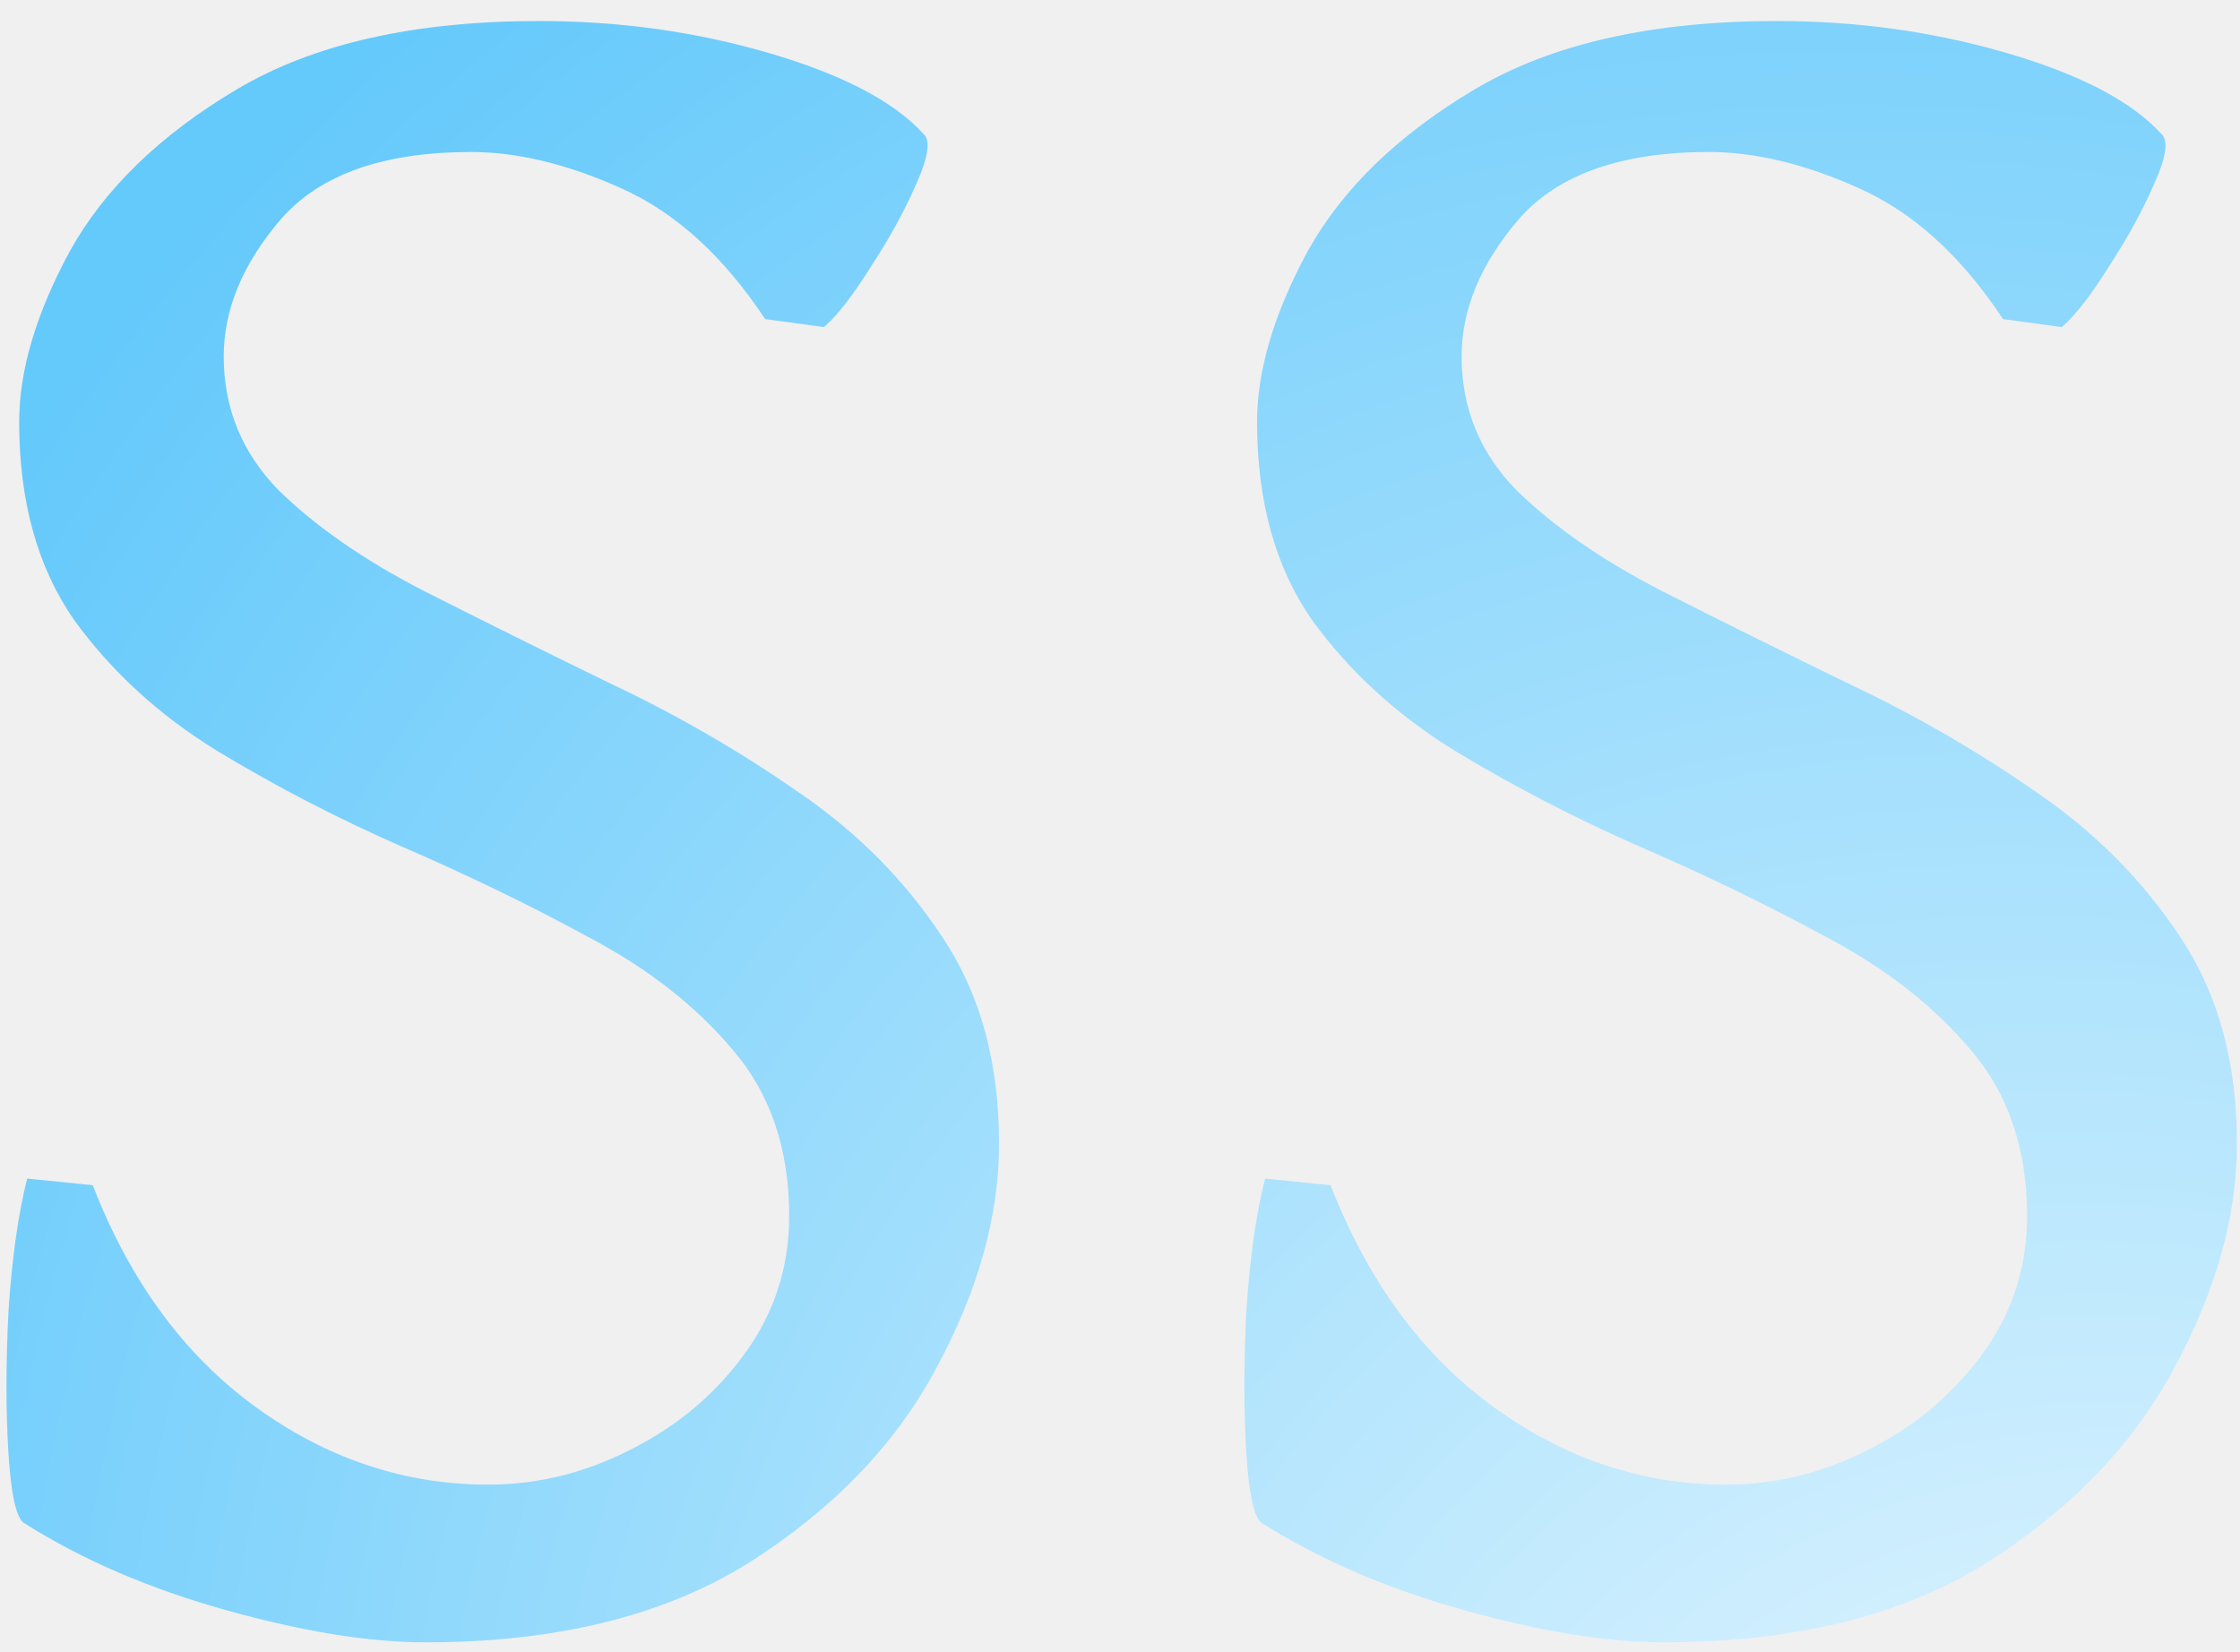
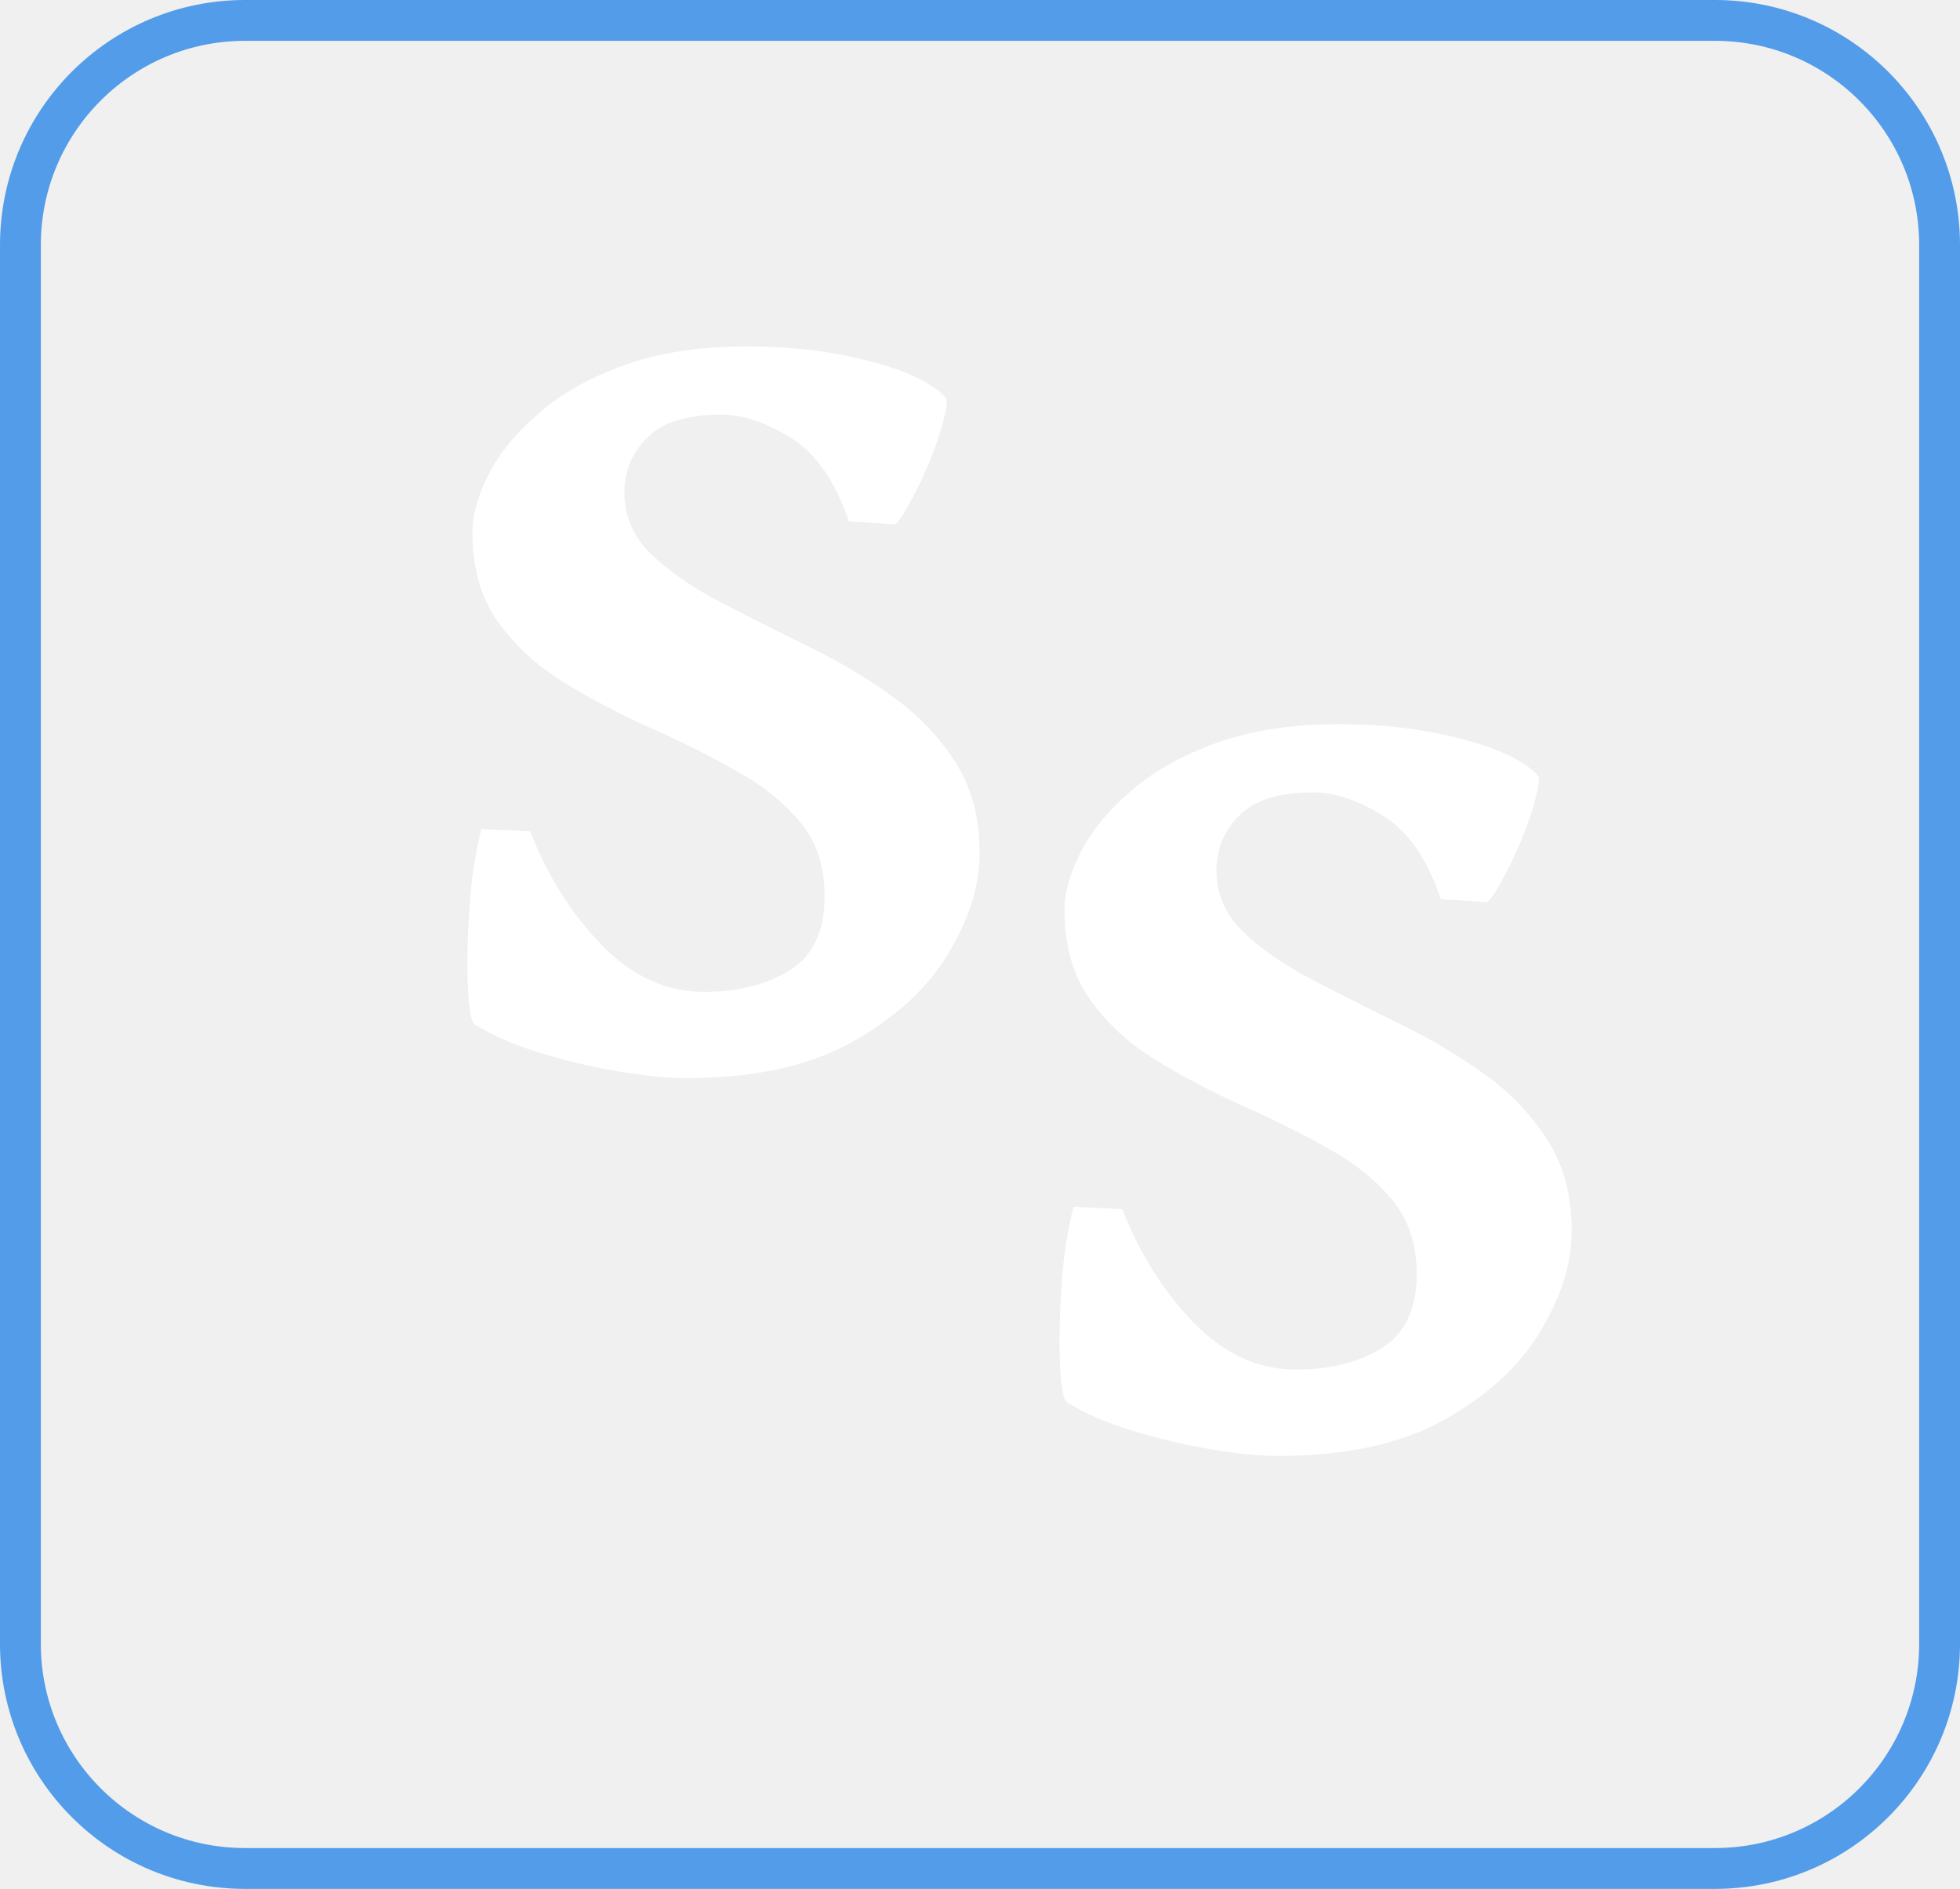
- <svg xmlns="http://www.w3.org/2000/svg" width="99" height="73" viewBox="0 0 99 73" fill="none">
-   <path d="M36.416 14.459L33.816 14.104C31.965 11.307 29.838 9.377 27.435 8.314C25.072 7.25 22.866 6.719 20.818 6.719C16.958 6.719 14.161 7.703 12.428 9.673C10.735 11.642 9.888 13.671 9.888 15.758C9.888 18.043 10.695 20.012 12.31 21.666C13.964 23.281 16.091 24.759 18.691 26.098C21.33 27.437 24.107 28.815 27.021 30.233C29.936 31.612 32.693 33.207 35.293 35.019C37.893 36.791 40.02 38.938 41.674 41.459C43.328 43.94 44.155 46.973 44.155 50.558C44.155 53.748 43.23 57.057 41.378 60.483C39.567 63.871 36.79 66.746 33.048 69.109C29.306 71.433 24.56 72.595 18.809 72.595C16.328 72.595 13.393 72.123 10.006 71.177C6.618 70.232 3.645 68.952 1.084 67.337C0.73 67.14 0.494 66.116 0.375 64.265C0.257 62.374 0.257 60.267 0.375 57.943C0.533 55.58 0.809 53.63 1.203 52.094L4.098 52.389C5.752 56.643 8.155 59.912 11.306 62.197C14.457 64.481 17.884 65.624 21.586 65.624C23.752 65.624 25.84 65.112 27.849 64.087C29.897 63.063 31.571 61.665 32.871 59.893C34.21 58.081 34.879 56.033 34.879 53.748C34.879 50.794 34.052 48.352 32.398 46.422C30.783 44.492 28.676 42.838 26.076 41.459C23.477 40.041 20.719 38.702 17.805 37.441C14.929 36.181 12.192 34.763 9.592 33.188C7.032 31.612 4.925 29.682 3.271 27.398C1.656 25.074 0.848 22.159 0.848 18.653C0.848 16.369 1.597 13.848 3.093 11.091C4.629 8.334 7.091 5.951 10.479 3.942C13.866 1.933 18.317 0.929 23.831 0.929C27.376 0.929 30.763 1.401 33.993 2.347C37.223 3.292 39.488 4.474 40.788 5.892C41.142 6.167 41.044 6.916 40.492 8.137C39.98 9.318 39.31 10.539 38.483 11.8C37.696 13.06 37.006 13.947 36.416 14.459ZM91.126 14.459L88.526 14.104C86.675 11.307 84.548 9.377 82.145 8.314C79.782 7.25 77.576 6.719 75.528 6.719C71.668 6.719 68.871 7.703 67.138 9.673C65.445 11.642 64.598 13.671 64.598 15.758C64.598 18.043 65.405 20.012 67.02 21.666C68.674 23.281 70.801 24.759 73.401 26.098C76.04 27.437 78.817 28.815 81.731 30.233C84.646 31.612 87.403 33.207 90.003 35.019C92.603 36.791 94.73 38.938 96.384 41.459C98.038 43.94 98.865 46.973 98.865 50.558C98.865 53.748 97.94 57.057 96.088 60.483C94.276 63.871 91.5 66.746 87.758 69.109C84.016 71.433 79.27 72.595 73.519 72.595C71.038 72.595 68.103 72.123 64.716 71.177C61.328 70.232 58.355 68.952 55.794 67.337C55.44 67.14 55.204 66.116 55.085 64.265C54.967 62.374 54.967 60.267 55.085 57.943C55.243 55.58 55.519 53.63 55.913 52.094L58.808 52.389C60.462 56.643 62.865 59.912 66.016 62.197C69.167 64.481 72.593 65.624 76.296 65.624C78.462 65.624 80.55 65.112 82.559 64.087C84.607 63.063 86.281 61.665 87.581 59.893C88.92 58.081 89.589 56.033 89.589 53.748C89.589 50.794 88.762 48.352 87.108 46.422C85.493 44.492 83.386 42.838 80.786 41.459C78.186 40.041 75.429 38.702 72.515 37.441C69.639 36.181 66.902 34.763 64.302 33.188C61.742 31.612 59.635 29.682 57.98 27.398C56.366 25.074 55.558 22.159 55.558 18.653C55.558 16.369 56.306 13.848 57.803 11.091C59.339 8.334 61.801 5.951 65.189 3.942C68.576 1.933 73.027 0.929 78.541 0.929C82.086 0.929 85.473 1.401 88.703 2.347C91.933 3.292 94.198 4.474 95.498 5.892C95.852 6.167 95.754 6.916 95.202 8.137C94.69 9.318 94.02 10.539 93.193 11.8C92.406 13.06 91.716 13.947 91.126 14.459Z" fill="url(#paint0_radial_88_2)" />
-   <defs>
-     <radialGradient id="paint0_radial_88_2" cx="0" cy="0" r="1" gradientUnits="userSpaceOnUse" gradientTransform="translate(104 109) rotate(-123.521) scale(139.432 108.205)">
-       <stop stop-color="white" />
-       <stop offset="1" stop-color="#64C9FB" />
-     </radialGradient>
-   </defs>
+ <svg xmlns="http://www.w3.org/2000/svg" width="192" height="185" viewBox="0 0 192 185" fill="none">
+   <rect x="2" y="2" width="188" height="181" rx="22" stroke="#539CE9" stroke-width="4" />
+   <path d="M87.693 51.358L83.144 51.062C81.804 47.084 79.894 44.347 77.413 42.85C74.971 41.353 72.725 40.605 70.677 40.605C67.329 40.605 64.907 41.353 63.41 42.85C61.913 44.347 61.165 46.139 61.165 48.227C61.165 50.511 61.992 52.48 63.647 54.135C65.34 55.789 67.507 57.325 70.145 58.743C72.784 60.122 75.581 61.54 78.535 62.997C81.529 64.415 84.345 66.05 86.984 67.901C89.623 69.713 91.769 71.879 93.424 74.4C95.118 76.921 95.964 79.973 95.964 83.558C95.964 86.748 94.921 90.057 92.833 93.483C90.785 96.871 87.634 99.746 83.38 102.109C79.165 104.433 73.769 105.595 67.191 105.595C65.419 105.595 63.233 105.379 60.633 104.945C58.034 104.512 55.454 103.902 52.894 103.114C50.333 102.326 48.206 101.4 46.513 100.337C46.276 100.219 46.079 99.47 45.922 98.092C45.804 96.713 45.764 95.019 45.804 93.011C45.843 91.002 45.961 88.954 46.158 86.866C46.395 84.739 46.729 82.849 47.163 81.194L51.948 81.431C53.602 85.724 55.926 89.426 58.92 92.538C61.913 95.61 65.261 97.147 68.964 97.147C72.233 97.147 75.01 96.457 77.294 95.079C79.618 93.661 80.78 91.219 80.78 87.752C80.78 84.798 79.953 82.356 78.299 80.426C76.644 78.457 74.498 76.763 71.859 75.345C69.259 73.888 66.482 72.509 63.528 71.21C60.574 69.87 57.778 68.393 55.139 66.778C52.539 65.163 50.412 63.194 48.758 60.87C47.103 58.546 46.276 55.632 46.276 52.126C46.276 50.432 46.808 48.542 47.872 46.454C48.935 44.367 50.57 42.377 52.775 40.487C54.981 38.557 57.778 36.981 61.165 35.76C64.552 34.539 68.57 33.929 73.218 33.929C77.511 33.929 81.47 34.401 85.093 35.347C88.756 36.292 91.257 37.474 92.597 38.892C92.833 39.128 92.794 39.817 92.478 40.959C92.203 42.102 91.769 43.421 91.179 44.918C90.588 46.375 89.958 47.715 89.288 48.935C88.658 50.157 88.126 50.964 87.693 51.358Z" fill="white" />
+   <path d="M145.693 88.358L141.144 88.062C139.804 84.084 137.894 81.347 135.413 79.85C132.971 78.353 130.725 77.605 128.677 77.605C125.329 77.605 122.907 78.353 121.41 79.85C119.913 81.347 119.165 83.139 119.165 85.227C119.165 87.511 119.992 89.481 121.646 91.135C123.34 92.789 125.507 94.325 128.146 95.743C130.785 97.122 133.581 98.54 136.535 99.997C139.529 101.415 142.345 103.05 144.984 104.901C147.623 106.713 149.77 108.879 151.424 111.4C153.118 113.921 153.964 116.973 153.964 120.558C153.964 123.748 152.921 127.057 150.833 130.483C148.785 133.871 145.634 136.746 141.38 139.109C137.165 141.433 131.769 142.595 125.191 142.595C123.419 142.595 121.233 142.379 118.633 141.945C116.034 141.512 113.454 140.902 110.894 140.114C108.333 139.326 106.206 138.4 104.513 137.337C104.276 137.219 104.079 136.47 103.922 135.092C103.804 133.713 103.764 132.02 103.804 130.011C103.843 128.002 103.961 125.954 104.158 123.866C104.395 121.739 104.729 119.849 105.163 118.194L109.948 118.431C111.603 122.724 113.926 126.426 116.92 129.538C119.913 132.61 123.261 134.146 126.964 134.146C130.233 134.146 133.01 133.457 135.294 132.079C137.618 130.661 138.78 128.219 138.78 124.752C138.78 121.798 137.953 119.356 136.299 117.426C134.645 115.457 132.498 113.763 129.859 112.345C127.259 110.888 124.482 109.509 121.528 108.209C118.574 106.87 115.778 105.393 113.139 103.778C110.539 102.163 108.412 100.194 106.758 97.87C105.104 95.546 104.276 92.632 104.276 89.126C104.276 87.432 104.808 85.542 105.872 83.454C106.935 81.367 108.57 79.377 110.775 77.487C112.981 75.557 115.778 73.981 119.165 72.76C122.552 71.539 126.57 70.929 131.218 70.929C135.511 70.929 139.47 71.401 143.093 72.347C146.756 73.292 149.257 74.474 150.597 75.892C150.833 76.128 150.794 76.817 150.479 77.96C150.203 79.102 149.77 80.421 149.179 81.918C148.588 83.375 147.958 84.715 147.288 85.936C146.658 87.157 146.126 87.964 145.693 88.358Z" fill="white" />
</svg>
